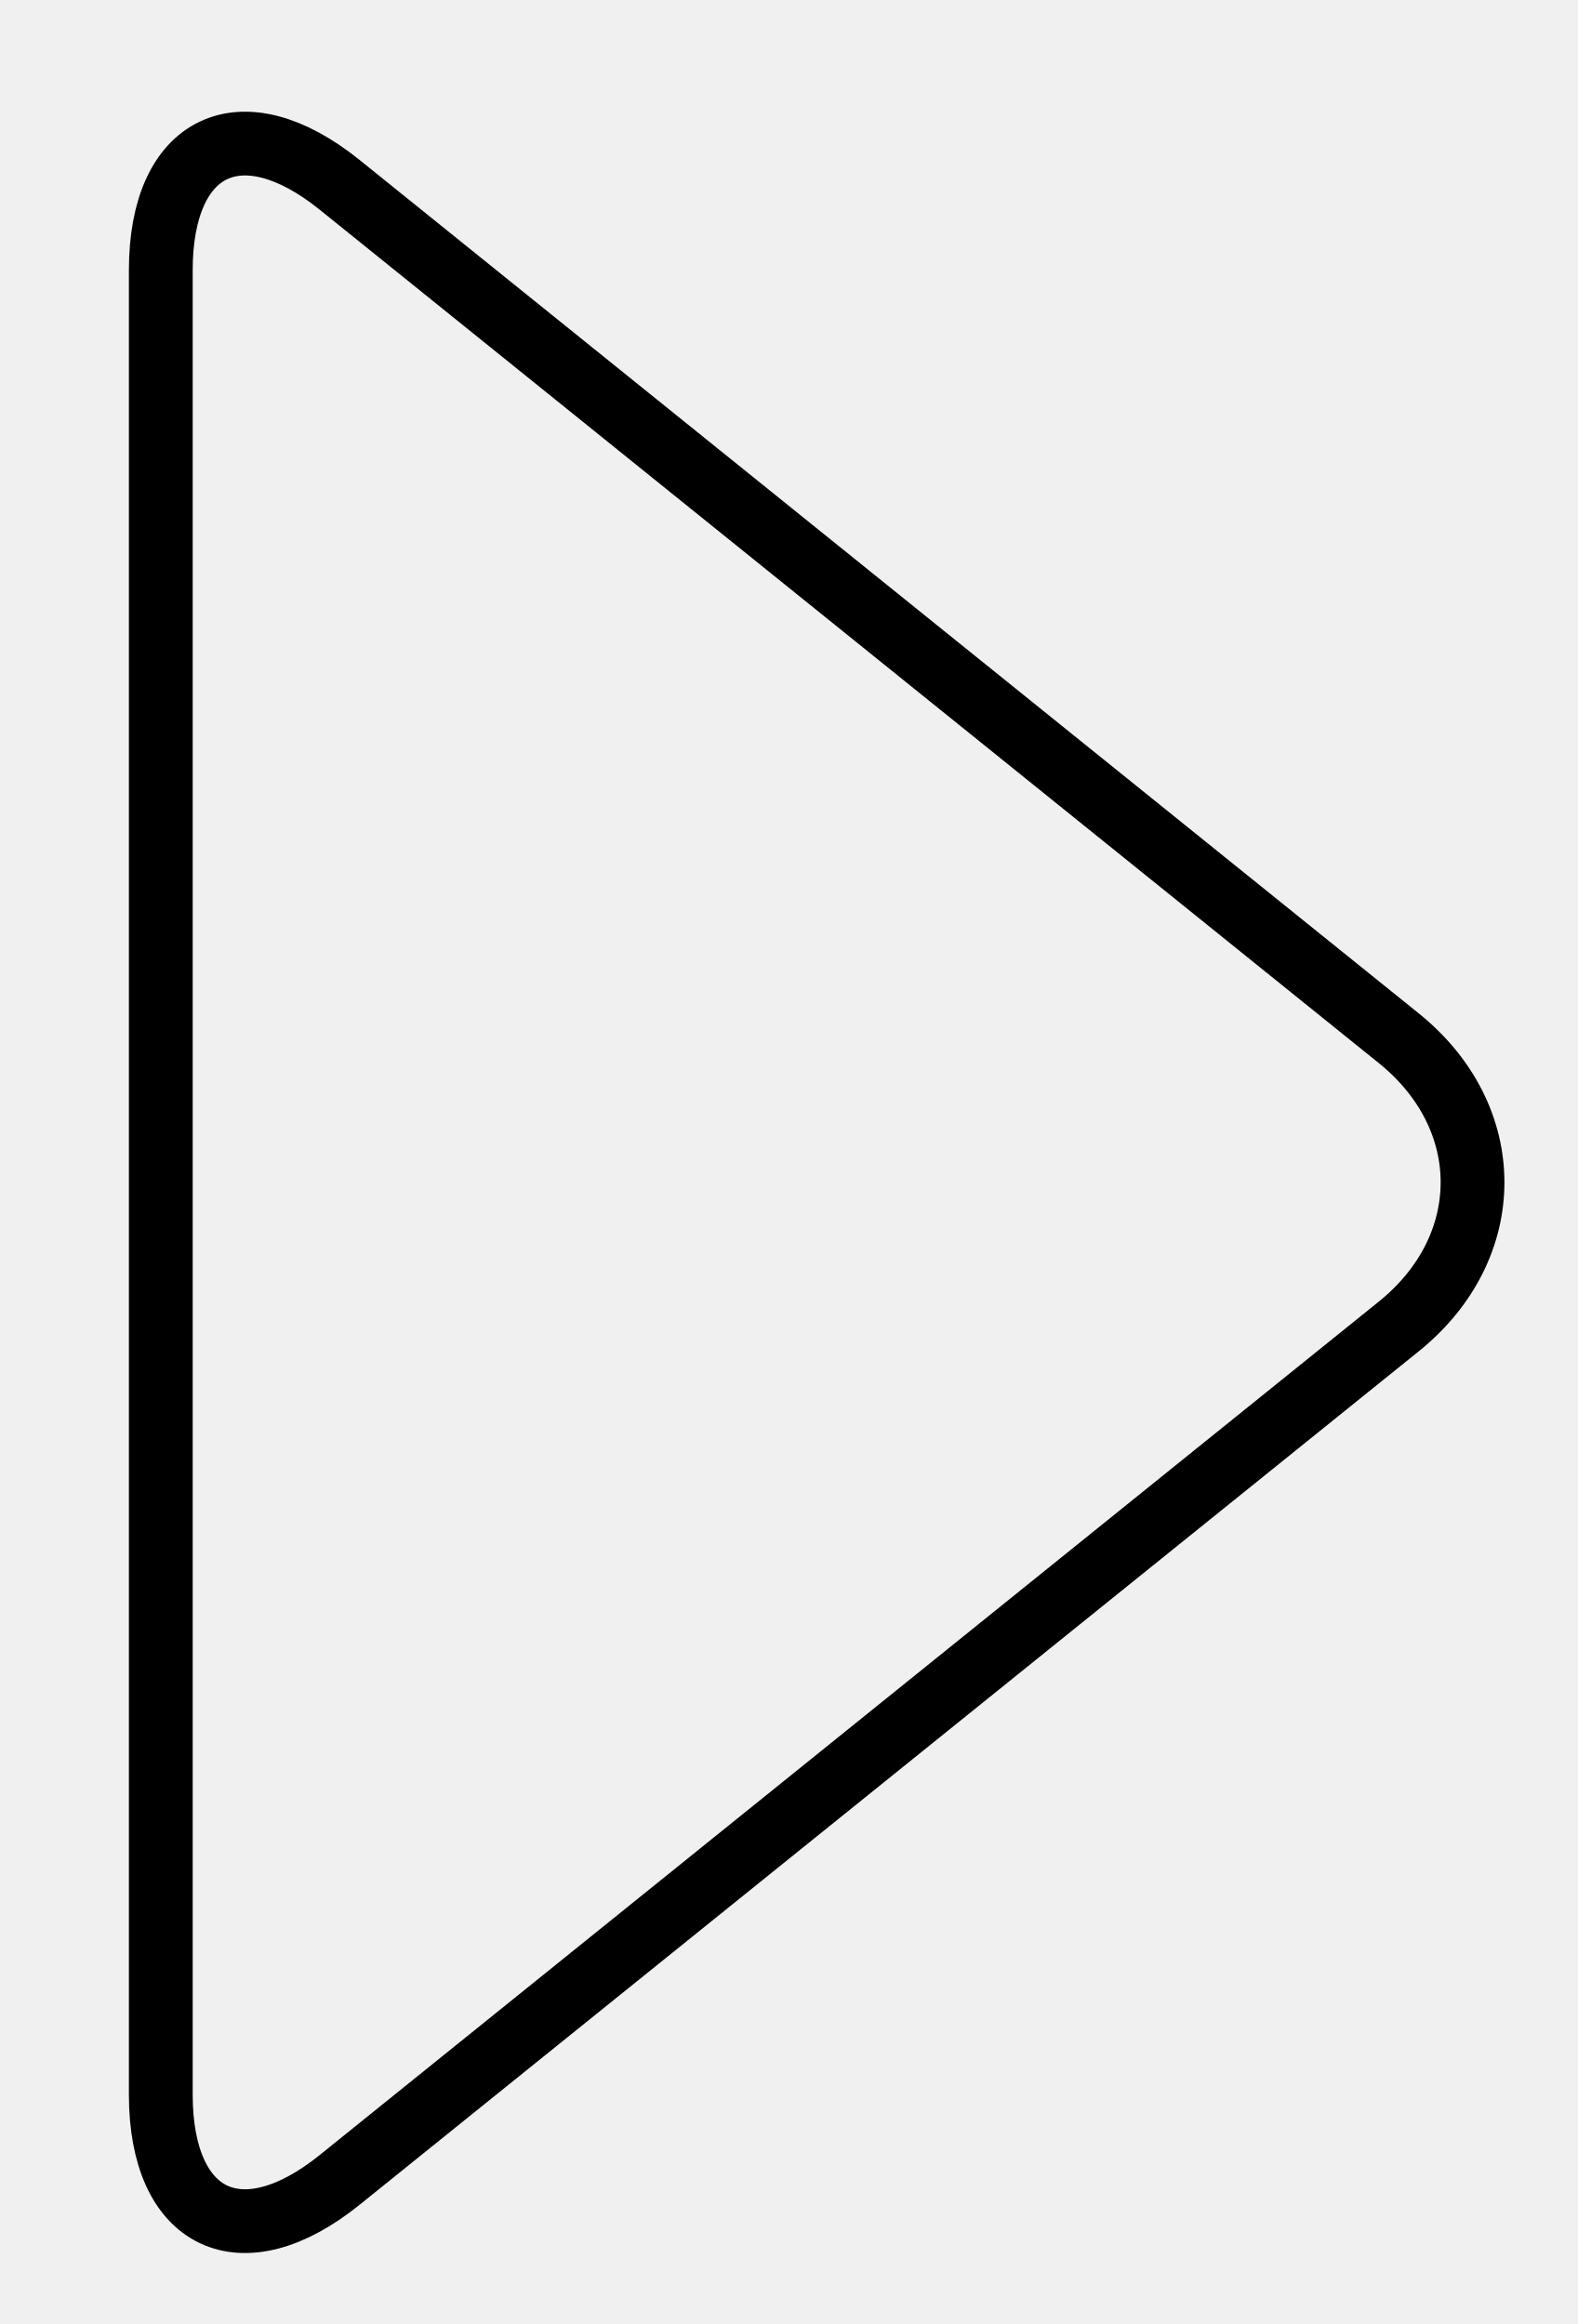
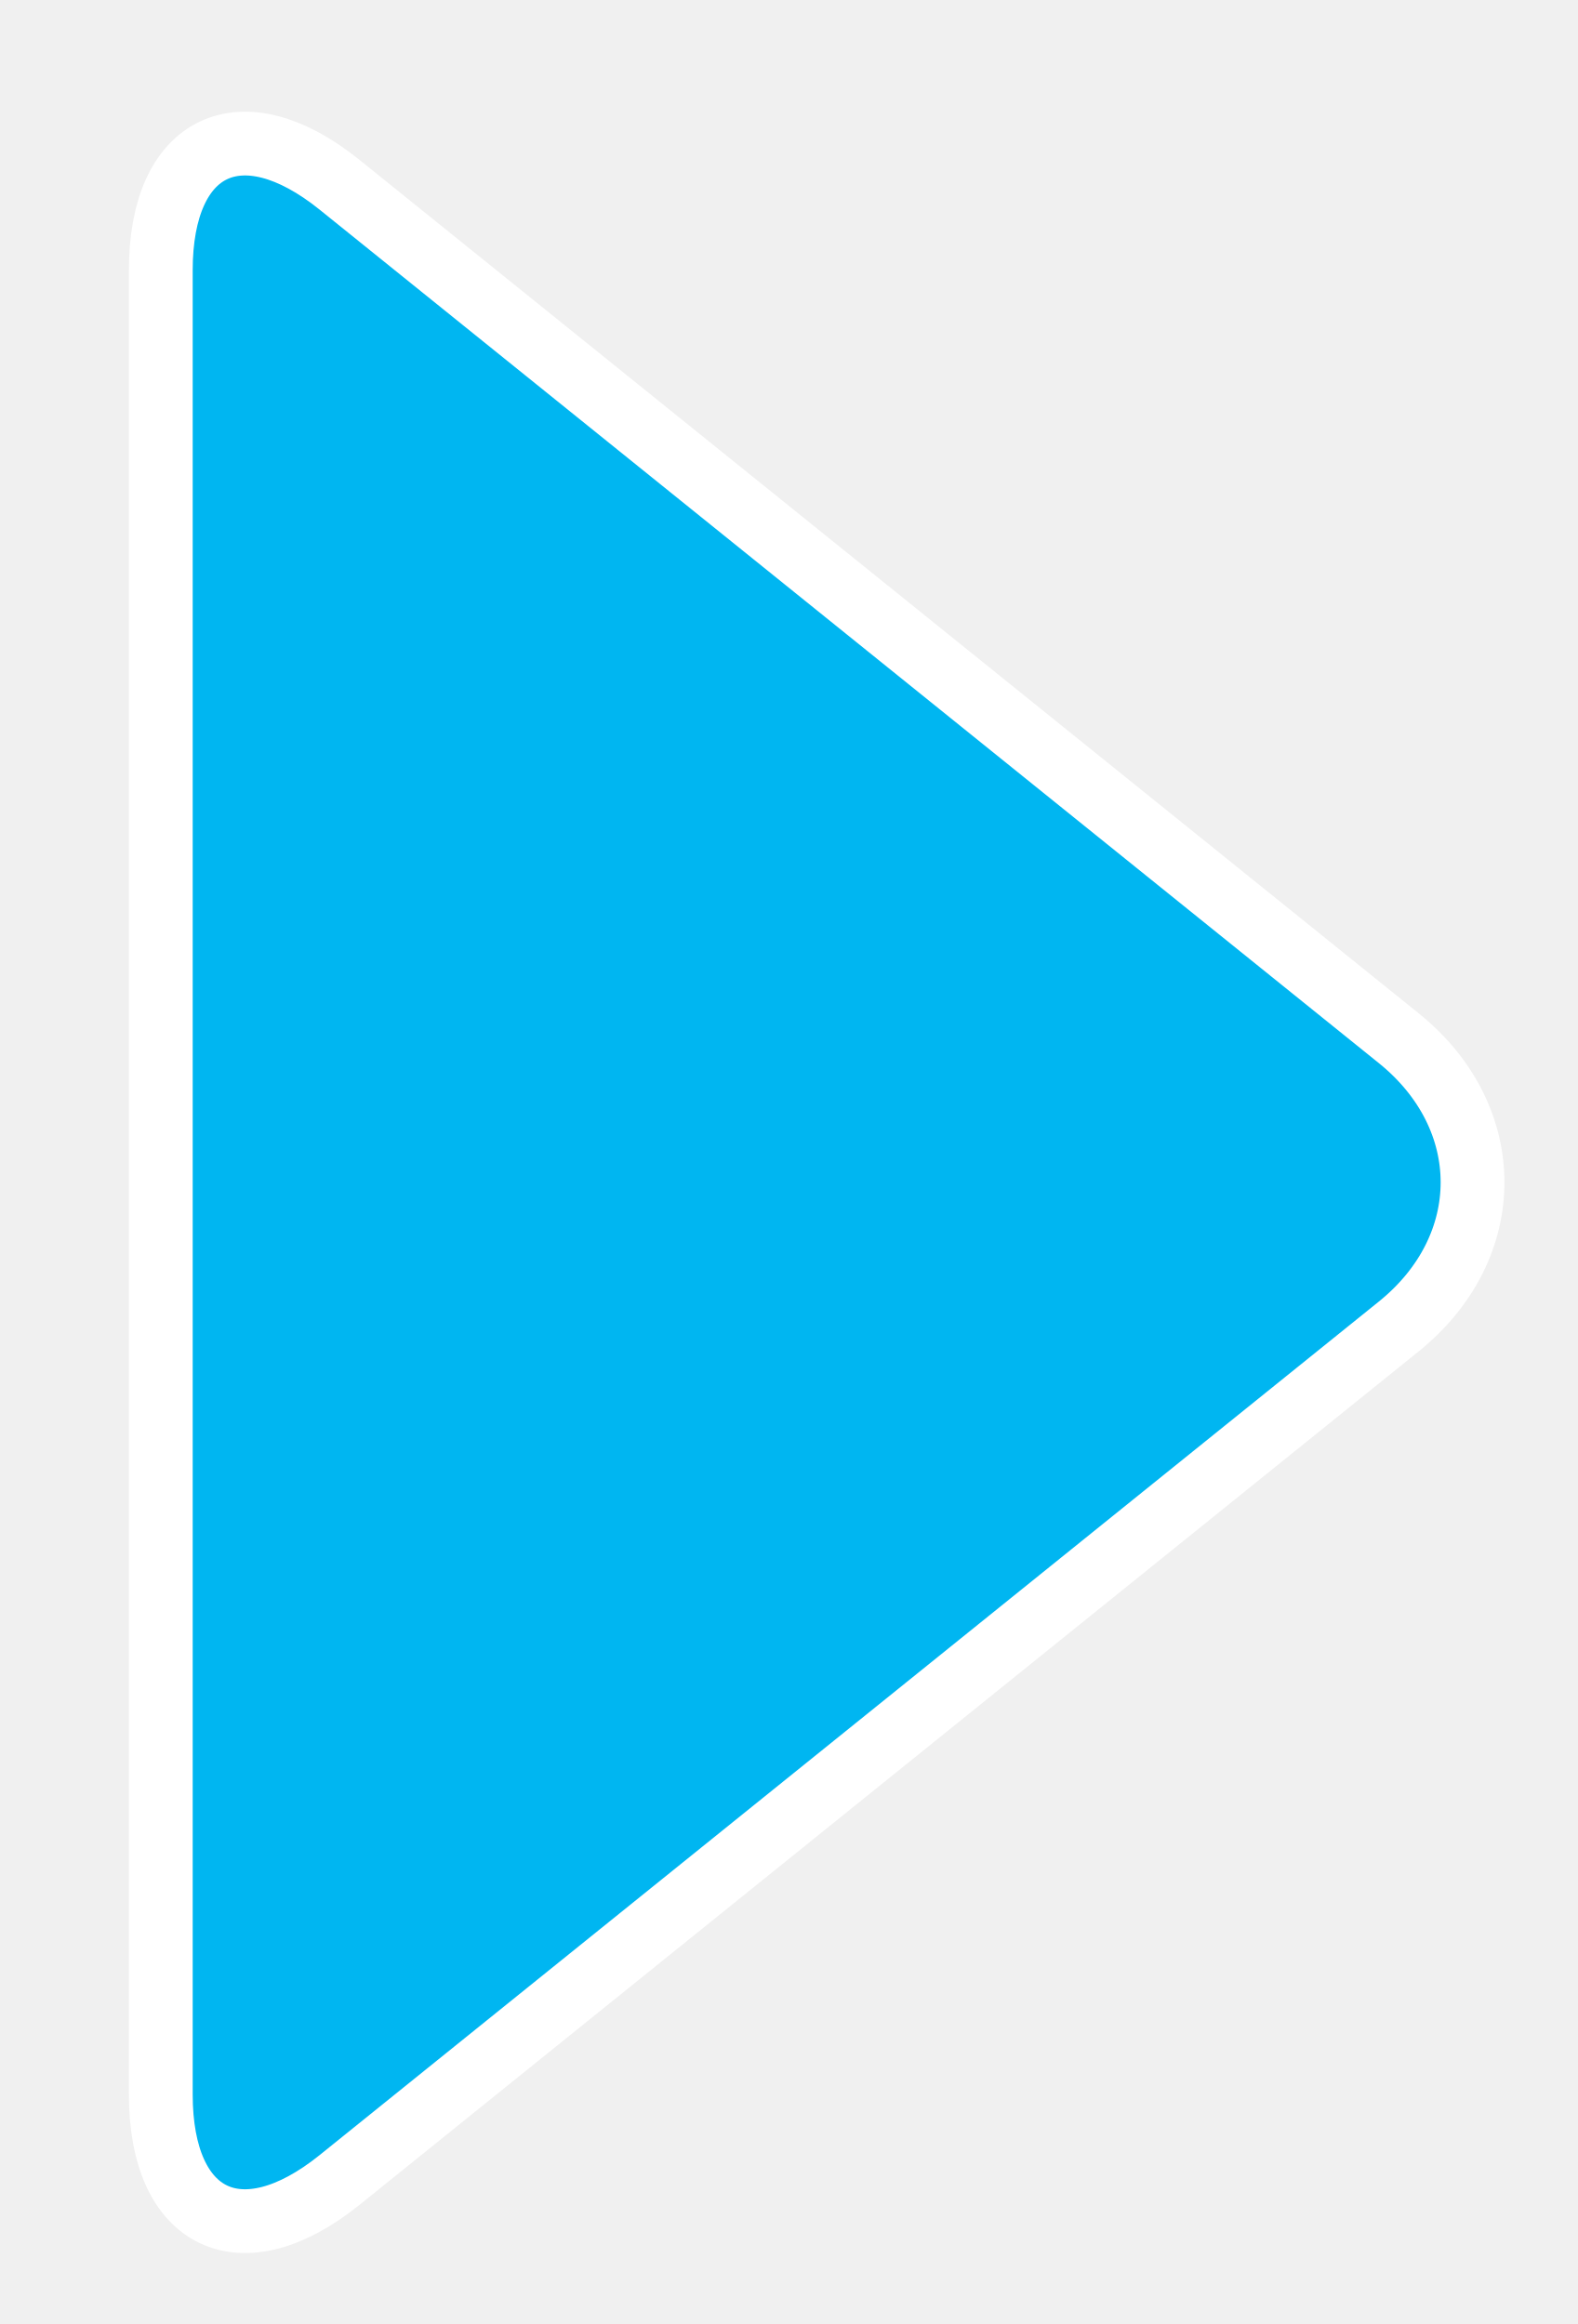
<svg xmlns="http://www.w3.org/2000/svg" version="1.1" id="Layer_1" x="0px" y="0px" width="24.734px" height="36.447px" viewBox="0 0 24.734 36.447" enable-background="new 0 0 24.734 36.447" xml:space="preserve">
  <g>
-     <path fill="none" stroke="#000000" stroke-linecap="round" stroke-linejoin="round" stroke-miterlimit="10" d="M21.931,16.283   c1.541,1.243,1.541,3.276,0,4.519L5.324,34.188c-1.542,1.242-2.803,0.639-2.803-1.341V4.239c0-1.98,1.261-2.583,2.803-1.341   L21.931,16.283z" />
+     <path fill="#00B6F1" stroke="#FFFFFF" stroke-linecap="round" stroke-linejoin="round" stroke-miterlimit="10" d="M21.931,16.283   c1.541,1.243,1.541,3.276,0,4.519L5.324,34.188c-1.542,1.242-2.803,0.639-2.803-1.341V4.239c0-1.98,1.261-2.583,2.803-1.341   L21.931,16.283z" />
  </g>
</svg>
